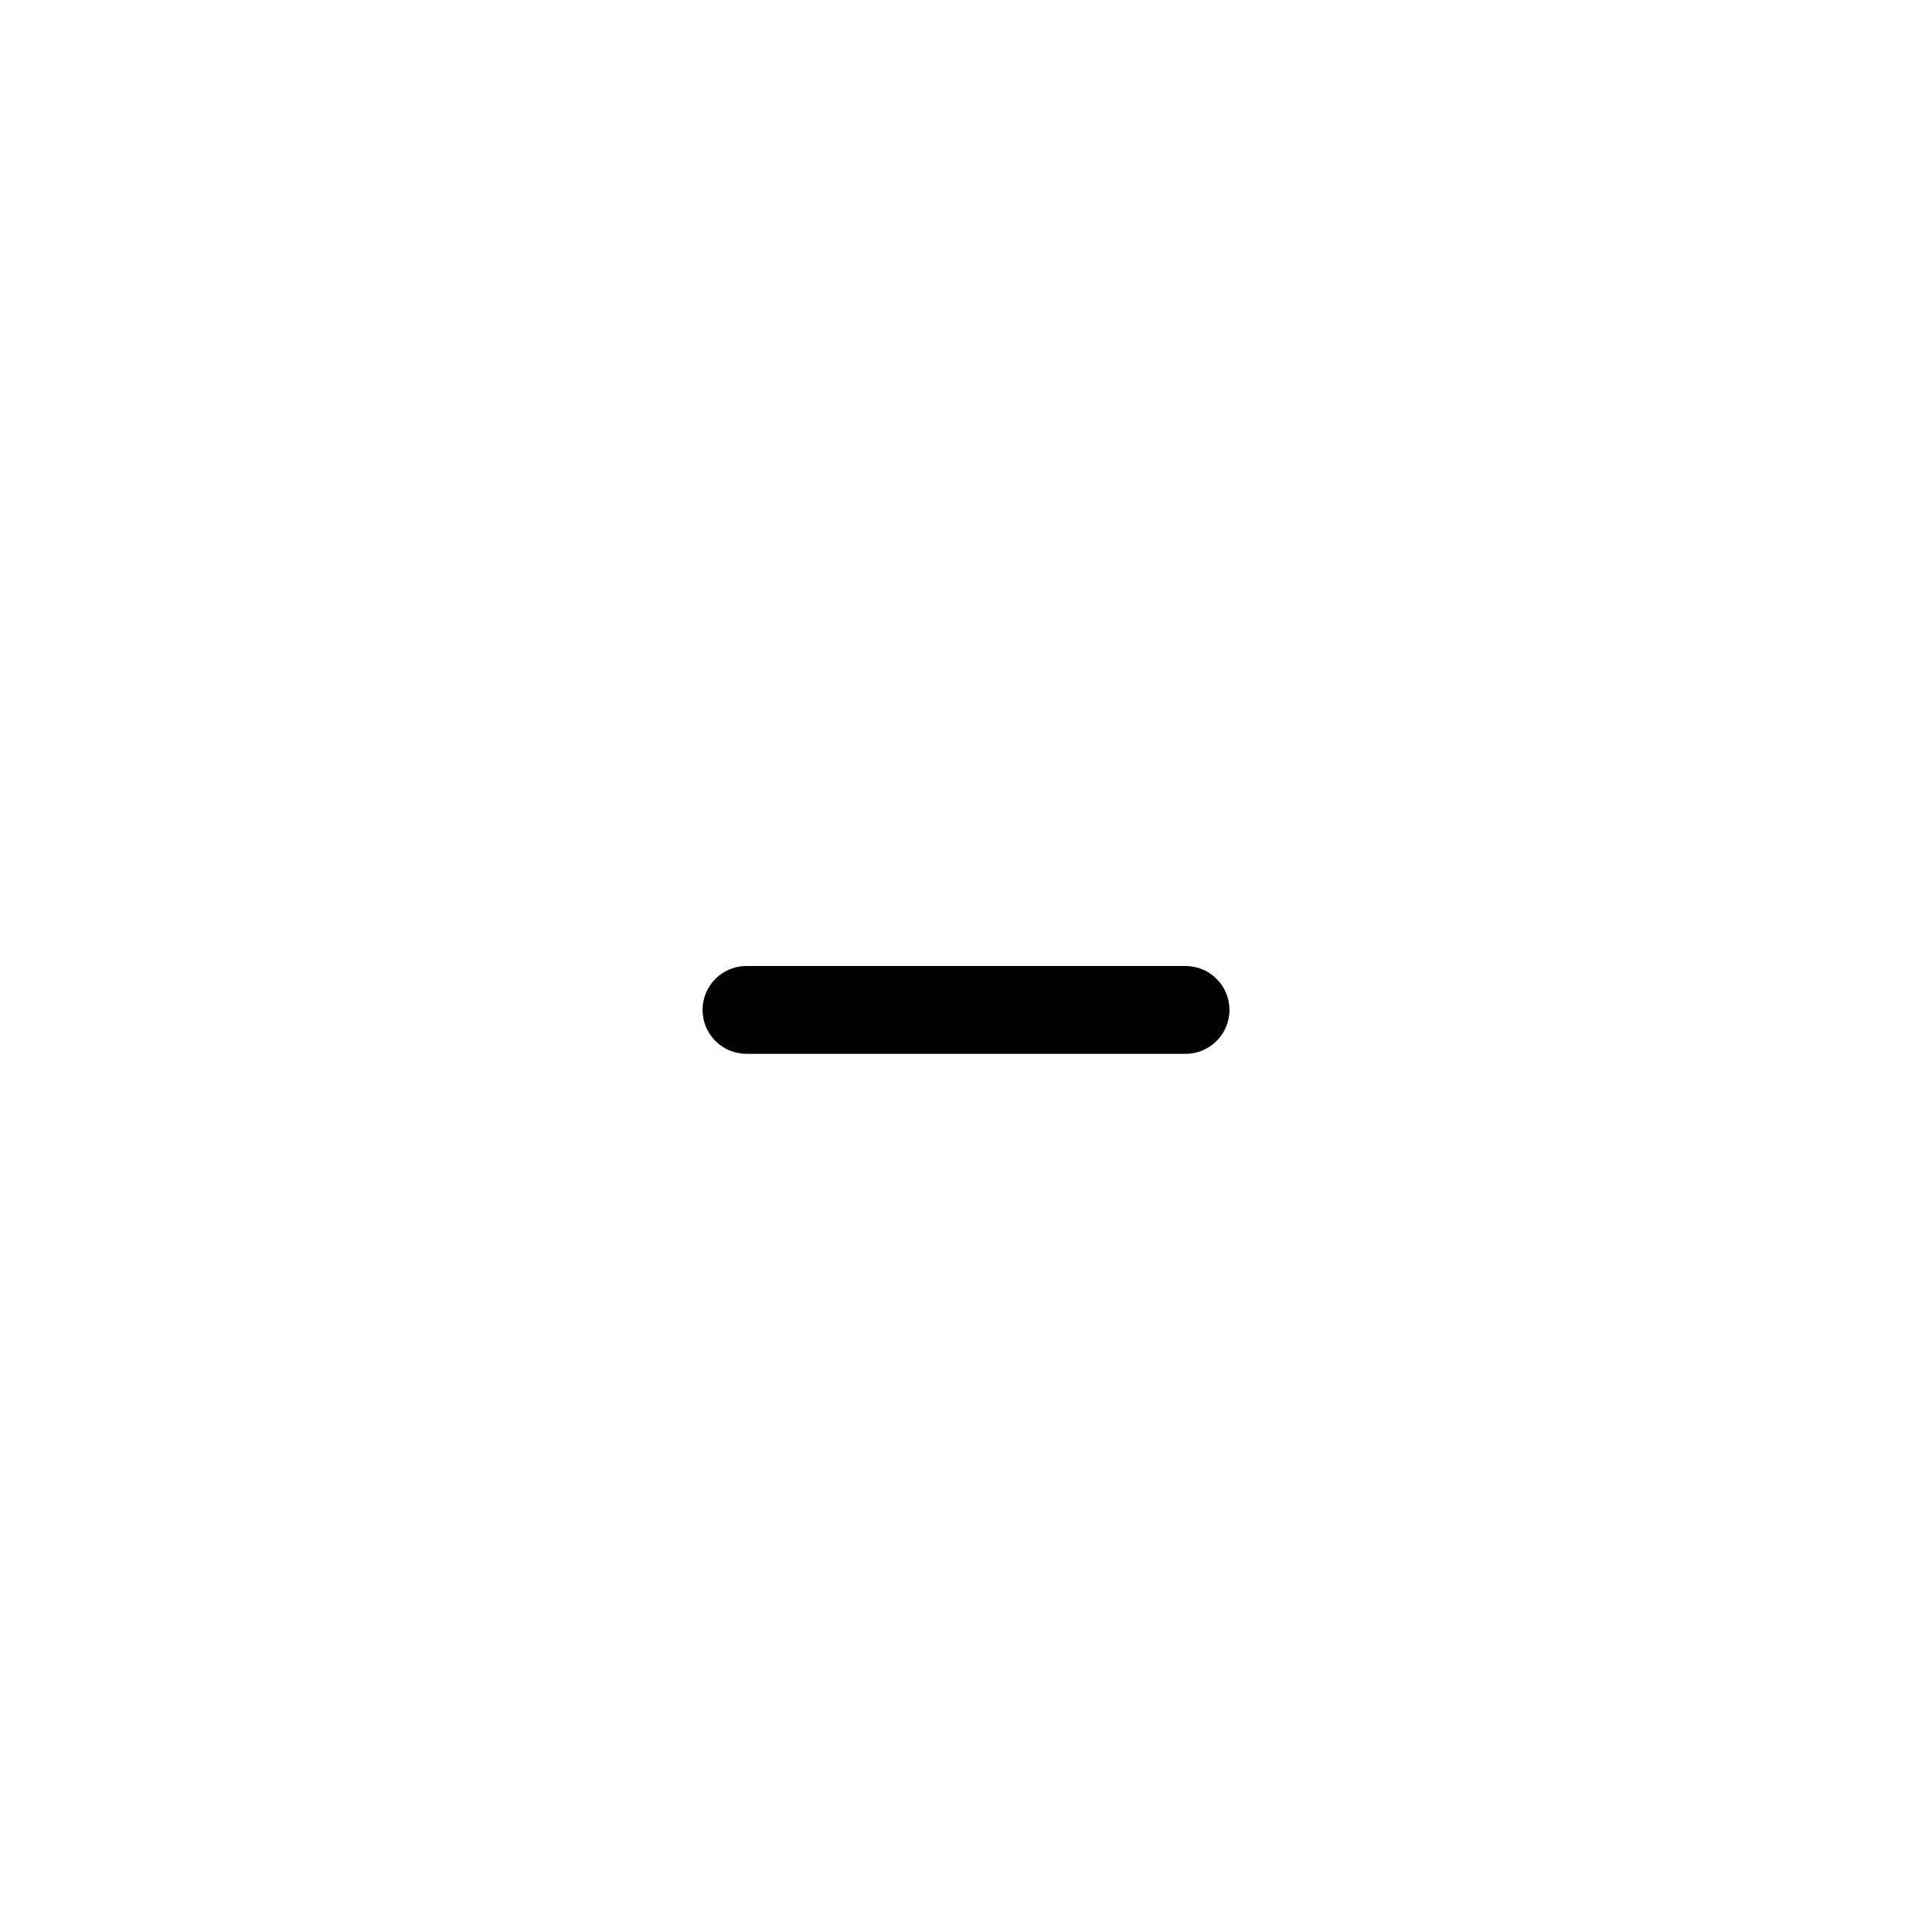
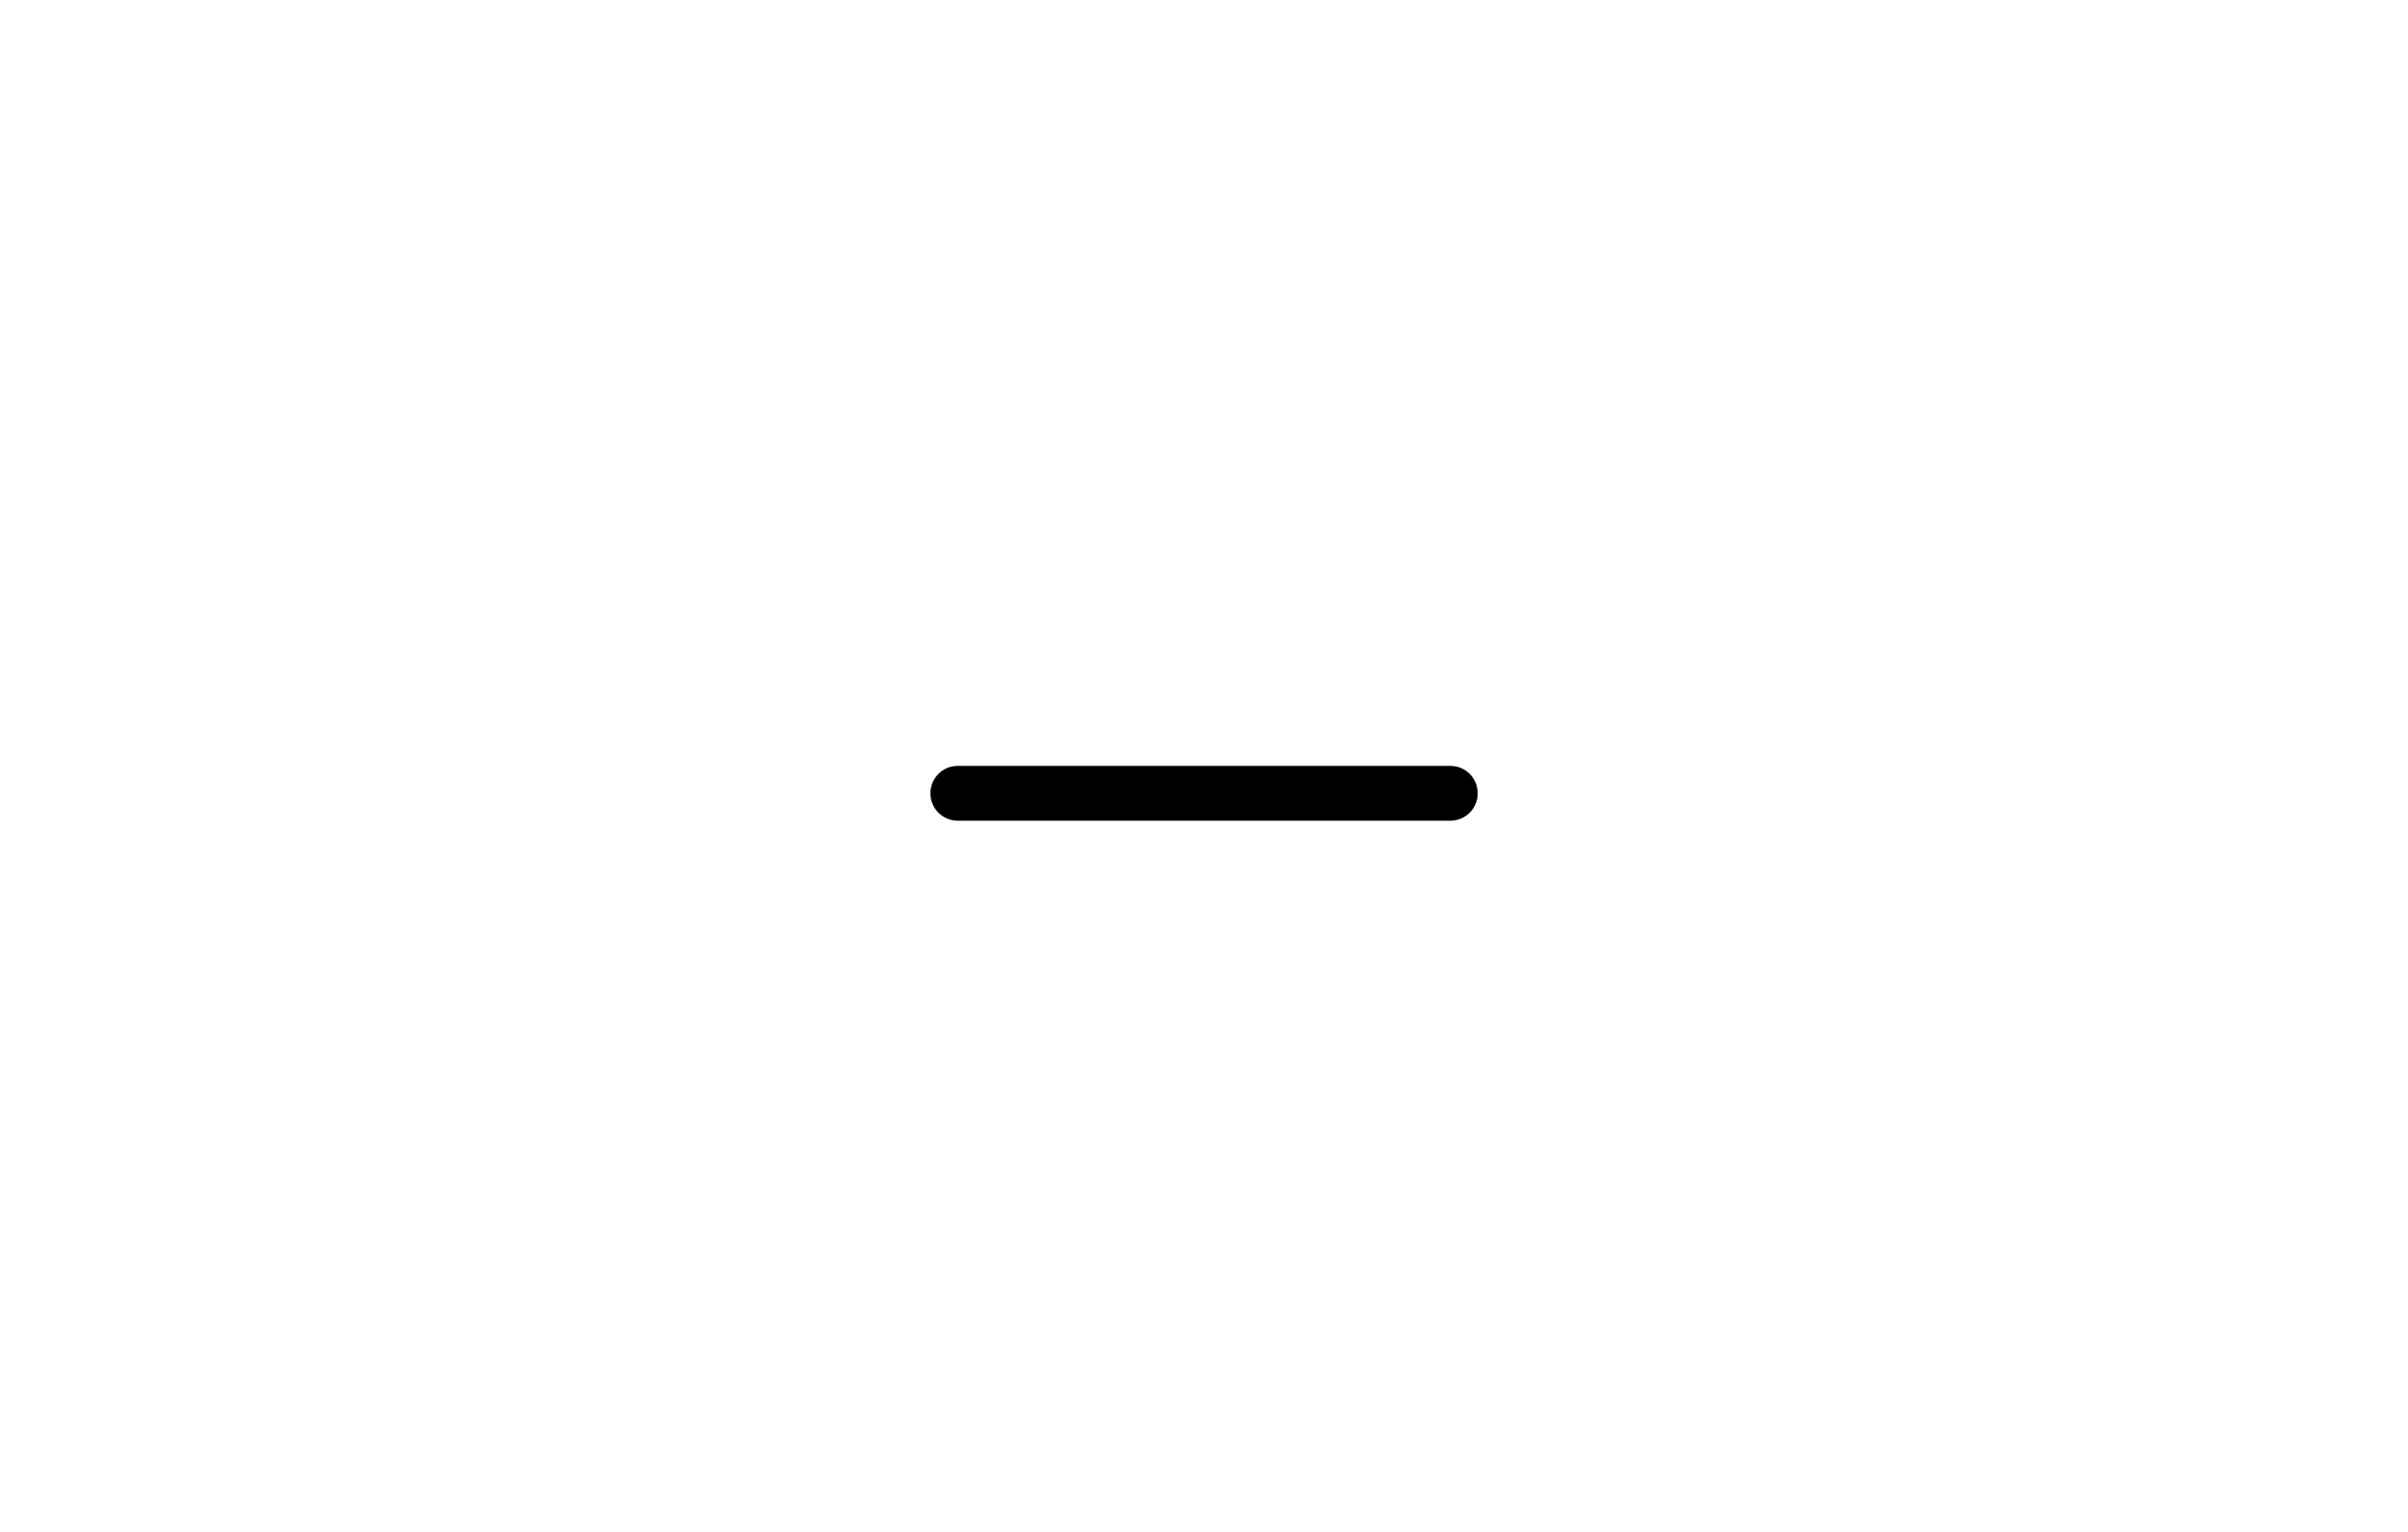
- <svg xmlns="http://www.w3.org/2000/svg" xmlns:xlink="http://www.w3.org/1999/xlink" id="svg4306" width="22" height="22" version="1.1" style="enable-background:new">
+ <svg xmlns="http://www.w3.org/2000/svg" xmlns:xlink="http://www.w3.org/1999/xlink" id="svg4306" width="44" height="28" version="1.1" style="enable-background:new">
  <defs id="defs24">
-     <filter color-interpolation-filters="sRGB" height="1.048" width="1.048" y="-.024" x="-.024" id="filter11290">
+     <filter color-interpolation-filters="sRGB" height="1.048" width="1.048" y="-0.024" x="-0.024" id="filter11290">
      <feGaussianBlur id="feGaussianBlur879" stdDeviation="0.159" />
    </filter>
-     <linearGradient gradientUnits="userSpaceOnUse" gradientTransform="translate(-0.0078552,-5.0139e-5)" y2=".898" y1="16.296" x2="16.137" x1=".739" id="linearGradient1005">
+     <linearGradient gradientUnits="userSpaceOnUse" gradientTransform="translate(-0.0078552,-5.0139e-5)" y2="0.898" y1="16.296" x2="16.137" x1="0.739" id="linearGradient1005">
      <stop id="stop882" offset="0" stop-color="#ff963c" />
      <stop id="stop884" offset="1" stop-color="#ffdc55" />
    </linearGradient>
-     <filter color-interpolation-filters="sRGB" height="1.166" width="1.17" y="-.083" x="-.085" id="filter1223">
+     <filter color-interpolation-filters="sRGB" height="1.166" width="1.17" y="-0.083" x="-0.085" id="filter1223">
      <feGaussianBlur id="feGaussianBlur887" stdDeviation="0.336" />
    </filter>
  </defs>
  <use x="0" y="0" xlink:href="#g1051" id="use1053" transform="translate(27.9661)" width="100%" height="100%" />
-   <g id="active-center">
-     <rect ry="0" rx="0" y="9.6172789e-07" x="1.2357177e-06" height="22" width="22" id="rect962" style="opacity:0;fill:#000000;fill-opacity:1;fill-rule:evenodd;stroke:none;stroke-width:3;stroke-linecap:round;stroke-linejoin:round;stroke-miterlimit:4;stroke-dasharray:none;stroke-opacity:1;paint-order:fill markers stroke" />
-     <rect ry="0.5" y="11" x="8" height="1" width="6" id="rect842" style="opacity:1;fill:#000000;fill-opacity:1;stroke:none;stroke-width:0.632;stroke-linecap:round;stroke-miterlimit:4;stroke-dasharray:none;stroke-opacity:1" />
-   </g>
-   <g id="inactive-center" transform="translate(-0.6555633)">
-     <rect style="opacity:0;fill:#000000;fill-opacity:1;fill-rule:evenodd;stroke:none;stroke-width:3;stroke-linecap:round;stroke-linejoin:round;stroke-miterlimit:4;stroke-dasharray:none;stroke-opacity:1;paint-order:fill markers stroke" id="rect1015" width="22" height="22" x="28.656" y="0.061" rx="0" ry="0" />
-     <rect style="opacity:0.4;fill:#000000;fill-opacity:1;stroke:none;stroke-width:0.632;stroke-linecap:round;stroke-miterlimit:4;stroke-dasharray:none;stroke-opacity:1" id="rect844" width="6" height="1" x="36.656" y="11" ry="0.5" />
-   </g>
-   <g id="deactivated-center" transform="translate(0.1410484)">
-     <rect ry="0" rx="0" y="0.806" x="58.859" height="22" width="22" id="rect1020" style="opacity:0;fill:#000000;fill-opacity:1;fill-rule:evenodd;stroke:none;stroke-width:3;stroke-linecap:round;stroke-linejoin:round;stroke-miterlimit:4;stroke-dasharray:none;stroke-opacity:1;paint-order:fill markers stroke" />
-     <rect ry="0.5" y="11" x="66.859" height="1" width="6" id="rect893" style="opacity:0.4;fill:#000000;fill-opacity:1;stroke:none;stroke-width:0.632;stroke-linecap:round;stroke-miterlimit:4;stroke-dasharray:none;stroke-opacity:1" />
-   </g>
-   <g id="hover-center">
-     <rect style="display:inline;opacity:1;fill:none;fill-opacity:1;stroke:none;stroke-width:1.375;stroke-linecap:butt;stroke-linejoin:miter;stroke-miterlimit:4;stroke-dasharray:none;stroke-dashoffset:0;stroke-opacity:0" id="rect6316" width="22" height="22" x="6.2584604e-07" y="32" />
-     <g transform="translate(25)" id="g921">
-       <rect style="opacity:1;fill:#ebebeb;fill-opacity:1;stroke:none;stroke-width:1.222;stroke-linecap:round;stroke-miterlimit:4;stroke-dasharray:none;stroke-opacity:1" id="rect913" width="22" height="22" x="-25" y="32" ry="0" />
-       <rect style="opacity:1;fill:#000000;fill-opacity:1;stroke:none;stroke-width:0.632;stroke-linecap:round;stroke-miterlimit:4;stroke-dasharray:none;stroke-opacity:1" id="rect846" width="6" height="1" x="-17" y="43" ry="0.5" />
+   <g transform="matrix(3.779528,0,0,3.779528,3.500005,-0.999999)" id="active-center">
+     <g transform="matrix(1.157895,0,0,0.8750001,-1.538762,8.830469)" id="use1626">
+       <rect y="-9.79" x="0.529" height="8.467" width="10.054" id="rect13196" style="opacity:0.003;fill:#000000;fill-opacity:1;stroke-width:0.349" />
+     </g>
+     <g transform="translate(-19.44688,20.6375)" id="use1638">
+       <rect y="-19.579" x="21.431" height="5.821" width="5.821" id="rect13190" style="opacity:0.003;fill:#000000;fill-opacity:1;stroke-width:0.22" />
+       <rect class="ColorScheme-Text" ry="0.132" rx="0.132" y="-16.669" x="23.019" height="0.265" width="2.646" id="rect13192" style="color:#232629;fill:#000000;fill-opacity:1" />
    </g>
  </g>
-   <g id="pressed-center" transform="translate(0,-0.5)">
-     <rect y="57.5" x="6.2316286e-07" height="22" width="22" id="rect6412" style="display:inline;opacity:1;fill:none;fill-opacity:1;stroke:none;stroke-width:1.375;stroke-linecap:butt;stroke-linejoin:miter;stroke-miterlimit:4;stroke-dasharray:none;stroke-dashoffset:0;stroke-opacity:0" />
-     <g transform="translate(25,-0.5)" id="g946">
-       <rect ry="0" y="58" x="-25" height="22" width="22" id="rect915" style="opacity:1;fill:#ebebeb;fill-opacity:1;stroke:none;stroke-width:1.222;stroke-linecap:round;stroke-miterlimit:4;stroke-dasharray:none;stroke-opacity:1" />
-       <rect ry="0.5" y="69" x="-17" height="1" width="6" id="rect917" style="opacity:1;fill:#000000;fill-opacity:1;stroke:none;stroke-width:0.632;stroke-linecap:round;stroke-miterlimit:4;stroke-dasharray:none;stroke-opacity:1" />
+   <g transform="matrix(3.779528,0,0,3.779528,47.50001,-45)" id="inactive-center">
+     <g transform="matrix(1.157895,0,0,0.8750001,-1.538762,20.47214)" id="use1624">
+       <rect y="-9.79" x="0.529" height="8.467" width="10.054" id="rect13301" style="opacity:0.003;fill:#000000;fill-opacity:1;stroke-width:0.349" />
+     </g>
+     <g transform="translate(-19.44688,32.27917)" id="use1644">
+       <rect y="-19.579" x="21.431" height="5.821" width="5.821" id="rect13291" style="opacity:0.003;fill:#000000;fill-opacity:1;stroke-width:0.22" />
+       <rect class="ColorScheme-Text" ry="0.132" rx="0.132" y="-16.669" x="23.019" height="0.265" width="2.646" id="rect13293" style="color:#232629;fill:#000000;fill-opacity:1;opacity:0.4" />
+     </g>
+   </g>
+   <g transform="matrix(3.779528,0,0,3.779528,91.50001,-45)" id="deactivated-center">
+     <g transform="matrix(1.157895,0,0,0.8750001,-1.538762,20.47214)" id="g15892">
+       <rect y="-9.79" x="0.529" height="8.467" width="10.054" id="rect15890" style="opacity:0.003;fill:#000000;fill-opacity:1;stroke-width:0.349" />
+     </g>
+     <g transform="translate(-19.44688,32.27917)" id="g15898">
+       <rect y="-19.579" x="21.431" height="5.821" width="5.821" id="rect15894" style="opacity:0.003;fill:#000000;fill-opacity:1;stroke-width:0.22" />
+       <rect class="ColorScheme-Text" ry="0.132" rx="0.132" y="-16.669" x="23.019" height="0.265" width="2.646" id="rect15896" style="color:#232629;opacity:0.4;fill:#000000;fill-opacity:1" />
+     </g>
+   </g>
+   <g transform="matrix(3.779528,0,0,3.779528,-45,28)" id="hover-center">
+     <g id="use1628" transform="matrix(1.157895,0,0,0.875,11.29353,17.36328)">
+       <rect style="color:#232629;opacity:0.1;fill:#000000;fill-opacity:1" id="rect17449" width="10.054" height="8.467" x="0.529" y="-19.844" class="ColorScheme-Text" />
+     </g>
+     <g id="use1634" transform="translate(-12.7,25.92917)">
+       <rect y="-25.135" x="27.517" height="5.821" width="5.821" id="rect17443" style="opacity:0.003;fill:#000000;fill-opacity:1;stroke-width:0.22" />
+       <rect style="color:#232629;fill:#000000;fill-opacity:1" id="rect17445" width="2.646" height="0.265" x="29.104" y="-22.225" rx="0.132" ry="0.132" class="ColorScheme-Text" />
+     </g>
+   </g>
+   <g transform="matrix(3.779528,0,0,3.779528,-95,56)" id="pressed-center">
+     <g id="use1630" transform="matrix(1.157895,0,0,0.875,24.5227,26.6237)">
+       <rect y="-30.427" x="0.529" height="8.467" width="10.054" id="rect19001" style="color:#232629;opacity:0.25;fill:#000000;fill-opacity:1" class="ColorScheme-Text" />
+     </g>
+     <g id="use1640" transform="translate(0.5291675,25.92917)">
+       <rect style="opacity:0.003;fill:#000000;fill-opacity:1;stroke-width:0.22" id="rect19005" width="5.821" height="5.821" x="27.517" y="-25.135" />
+       <rect style="color:#232629;fill:#000000;fill-opacity:1" id="rect19007" width="2.646" height="0.265" x="29.104" y="-22.225" rx="0.132" ry="0.132" class="ColorScheme-Text" />
    </g>
  </g>
</svg>
